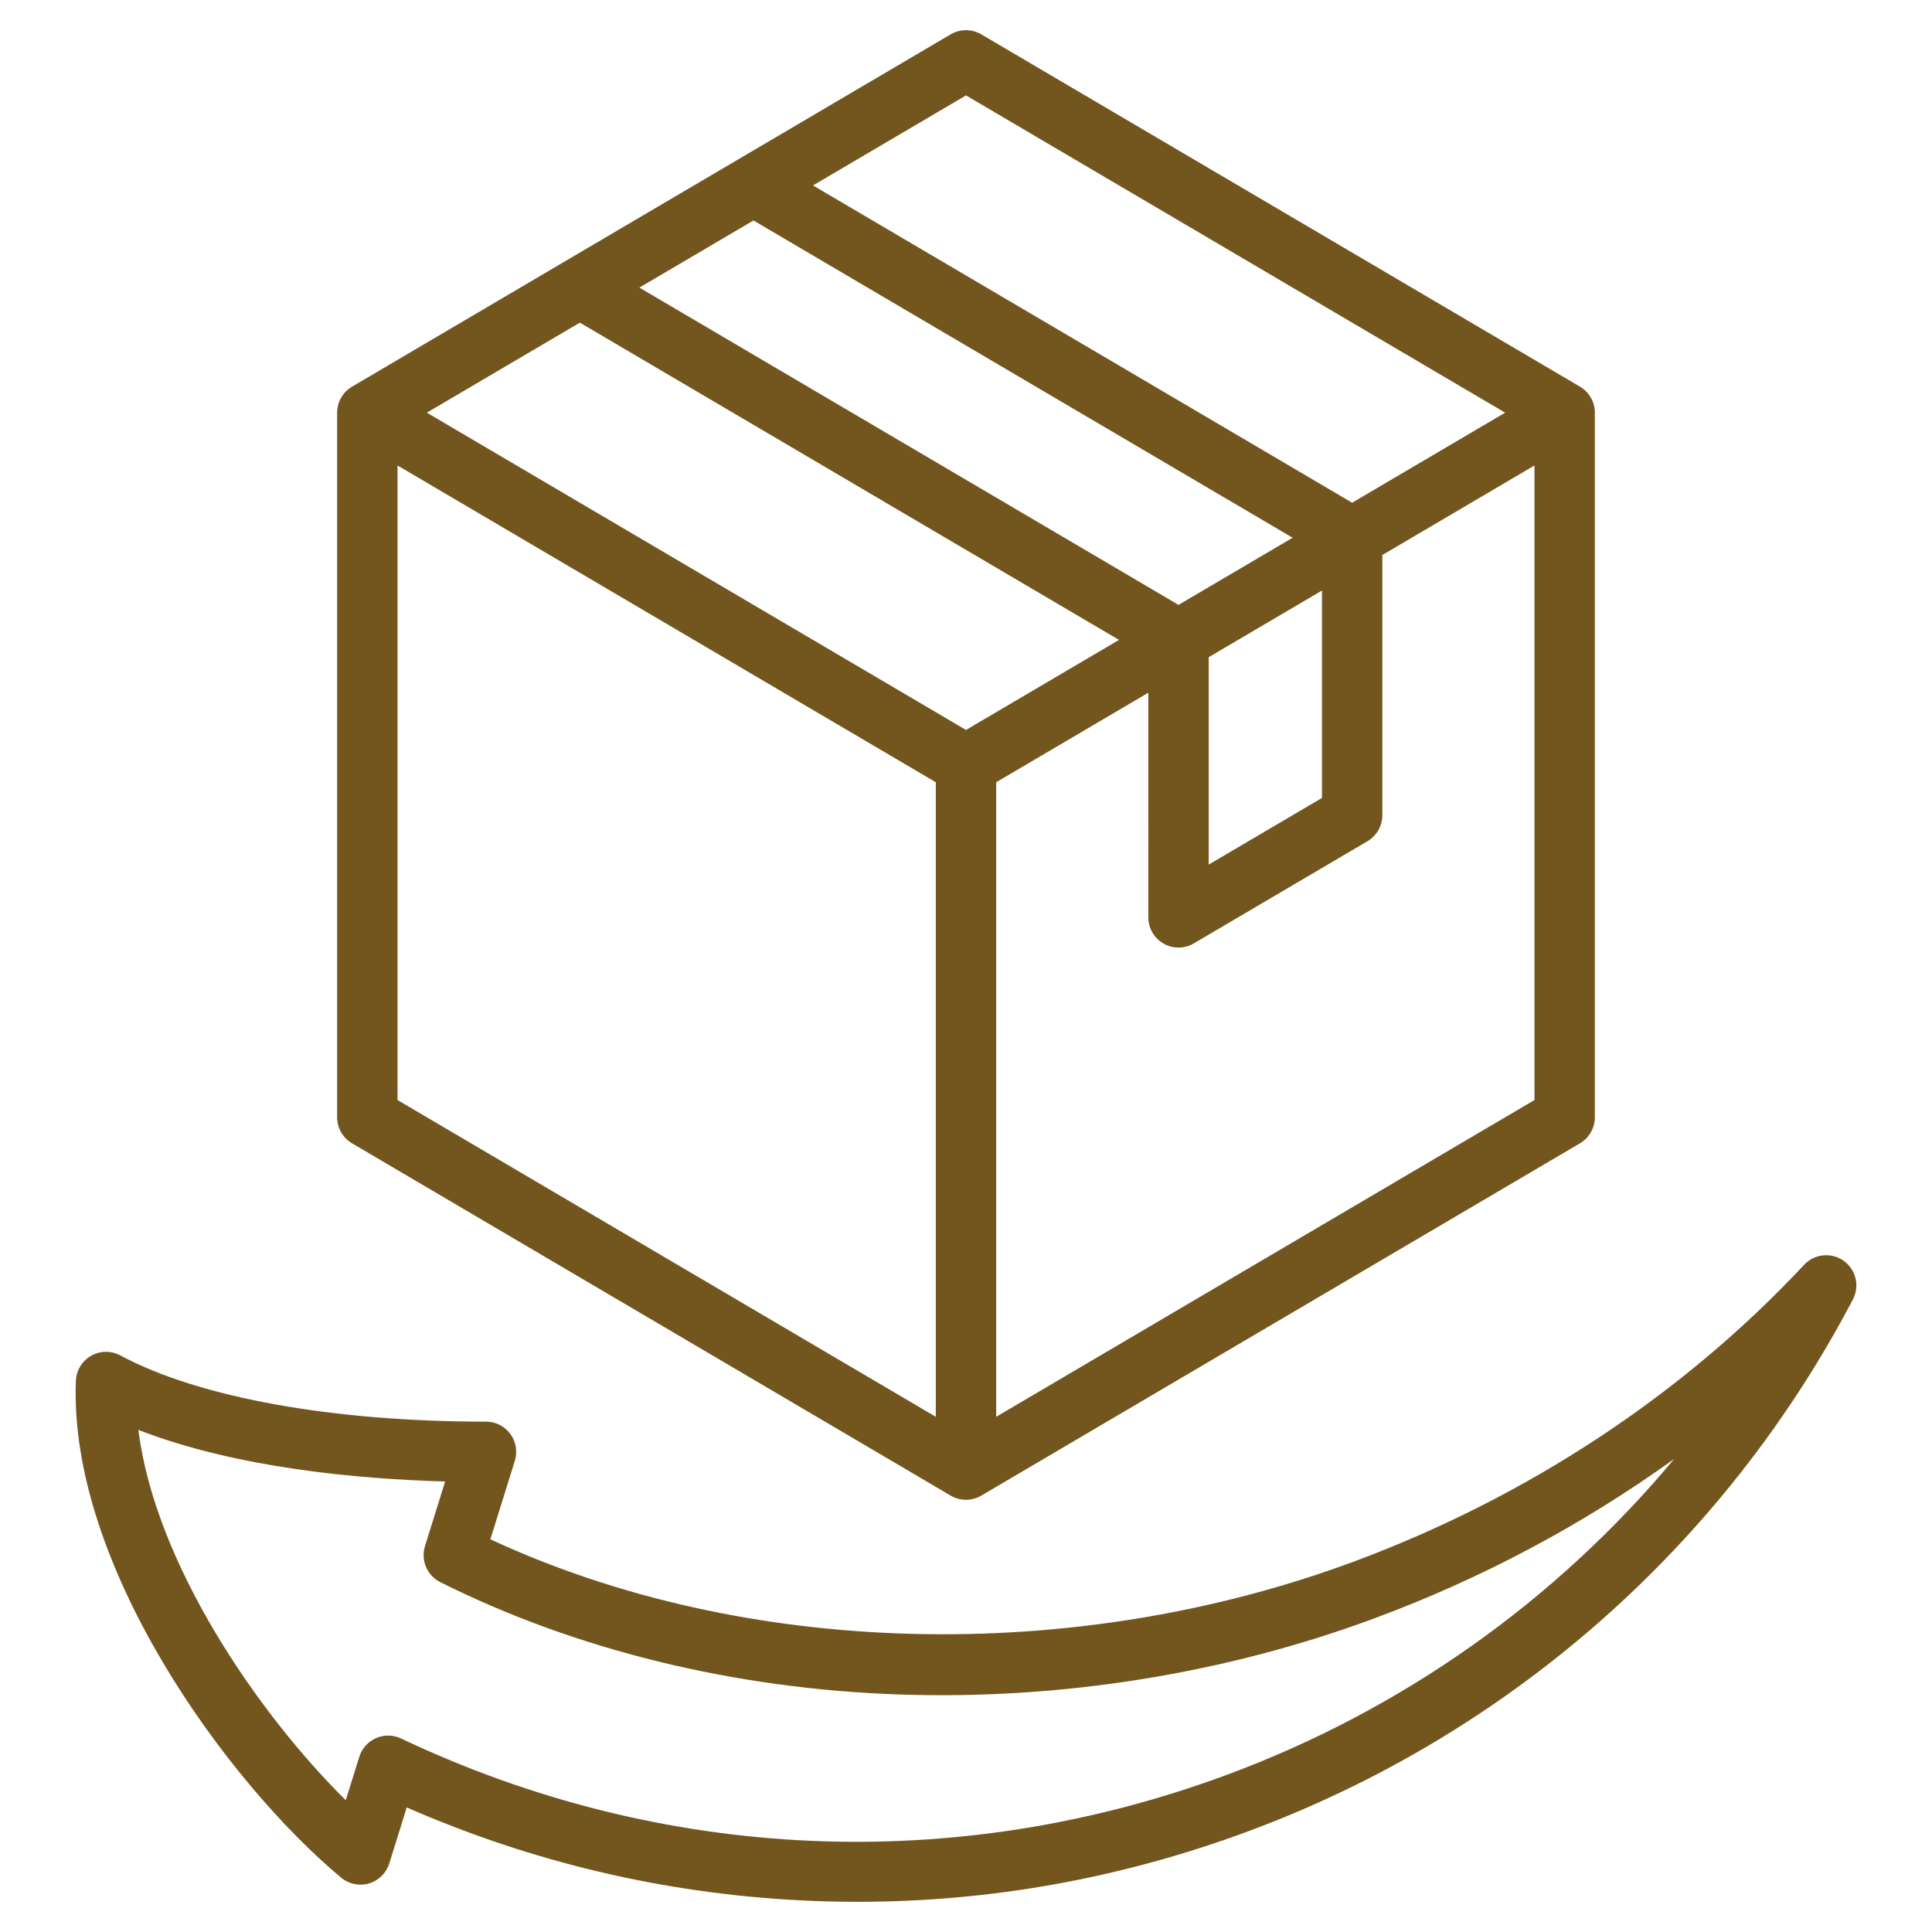
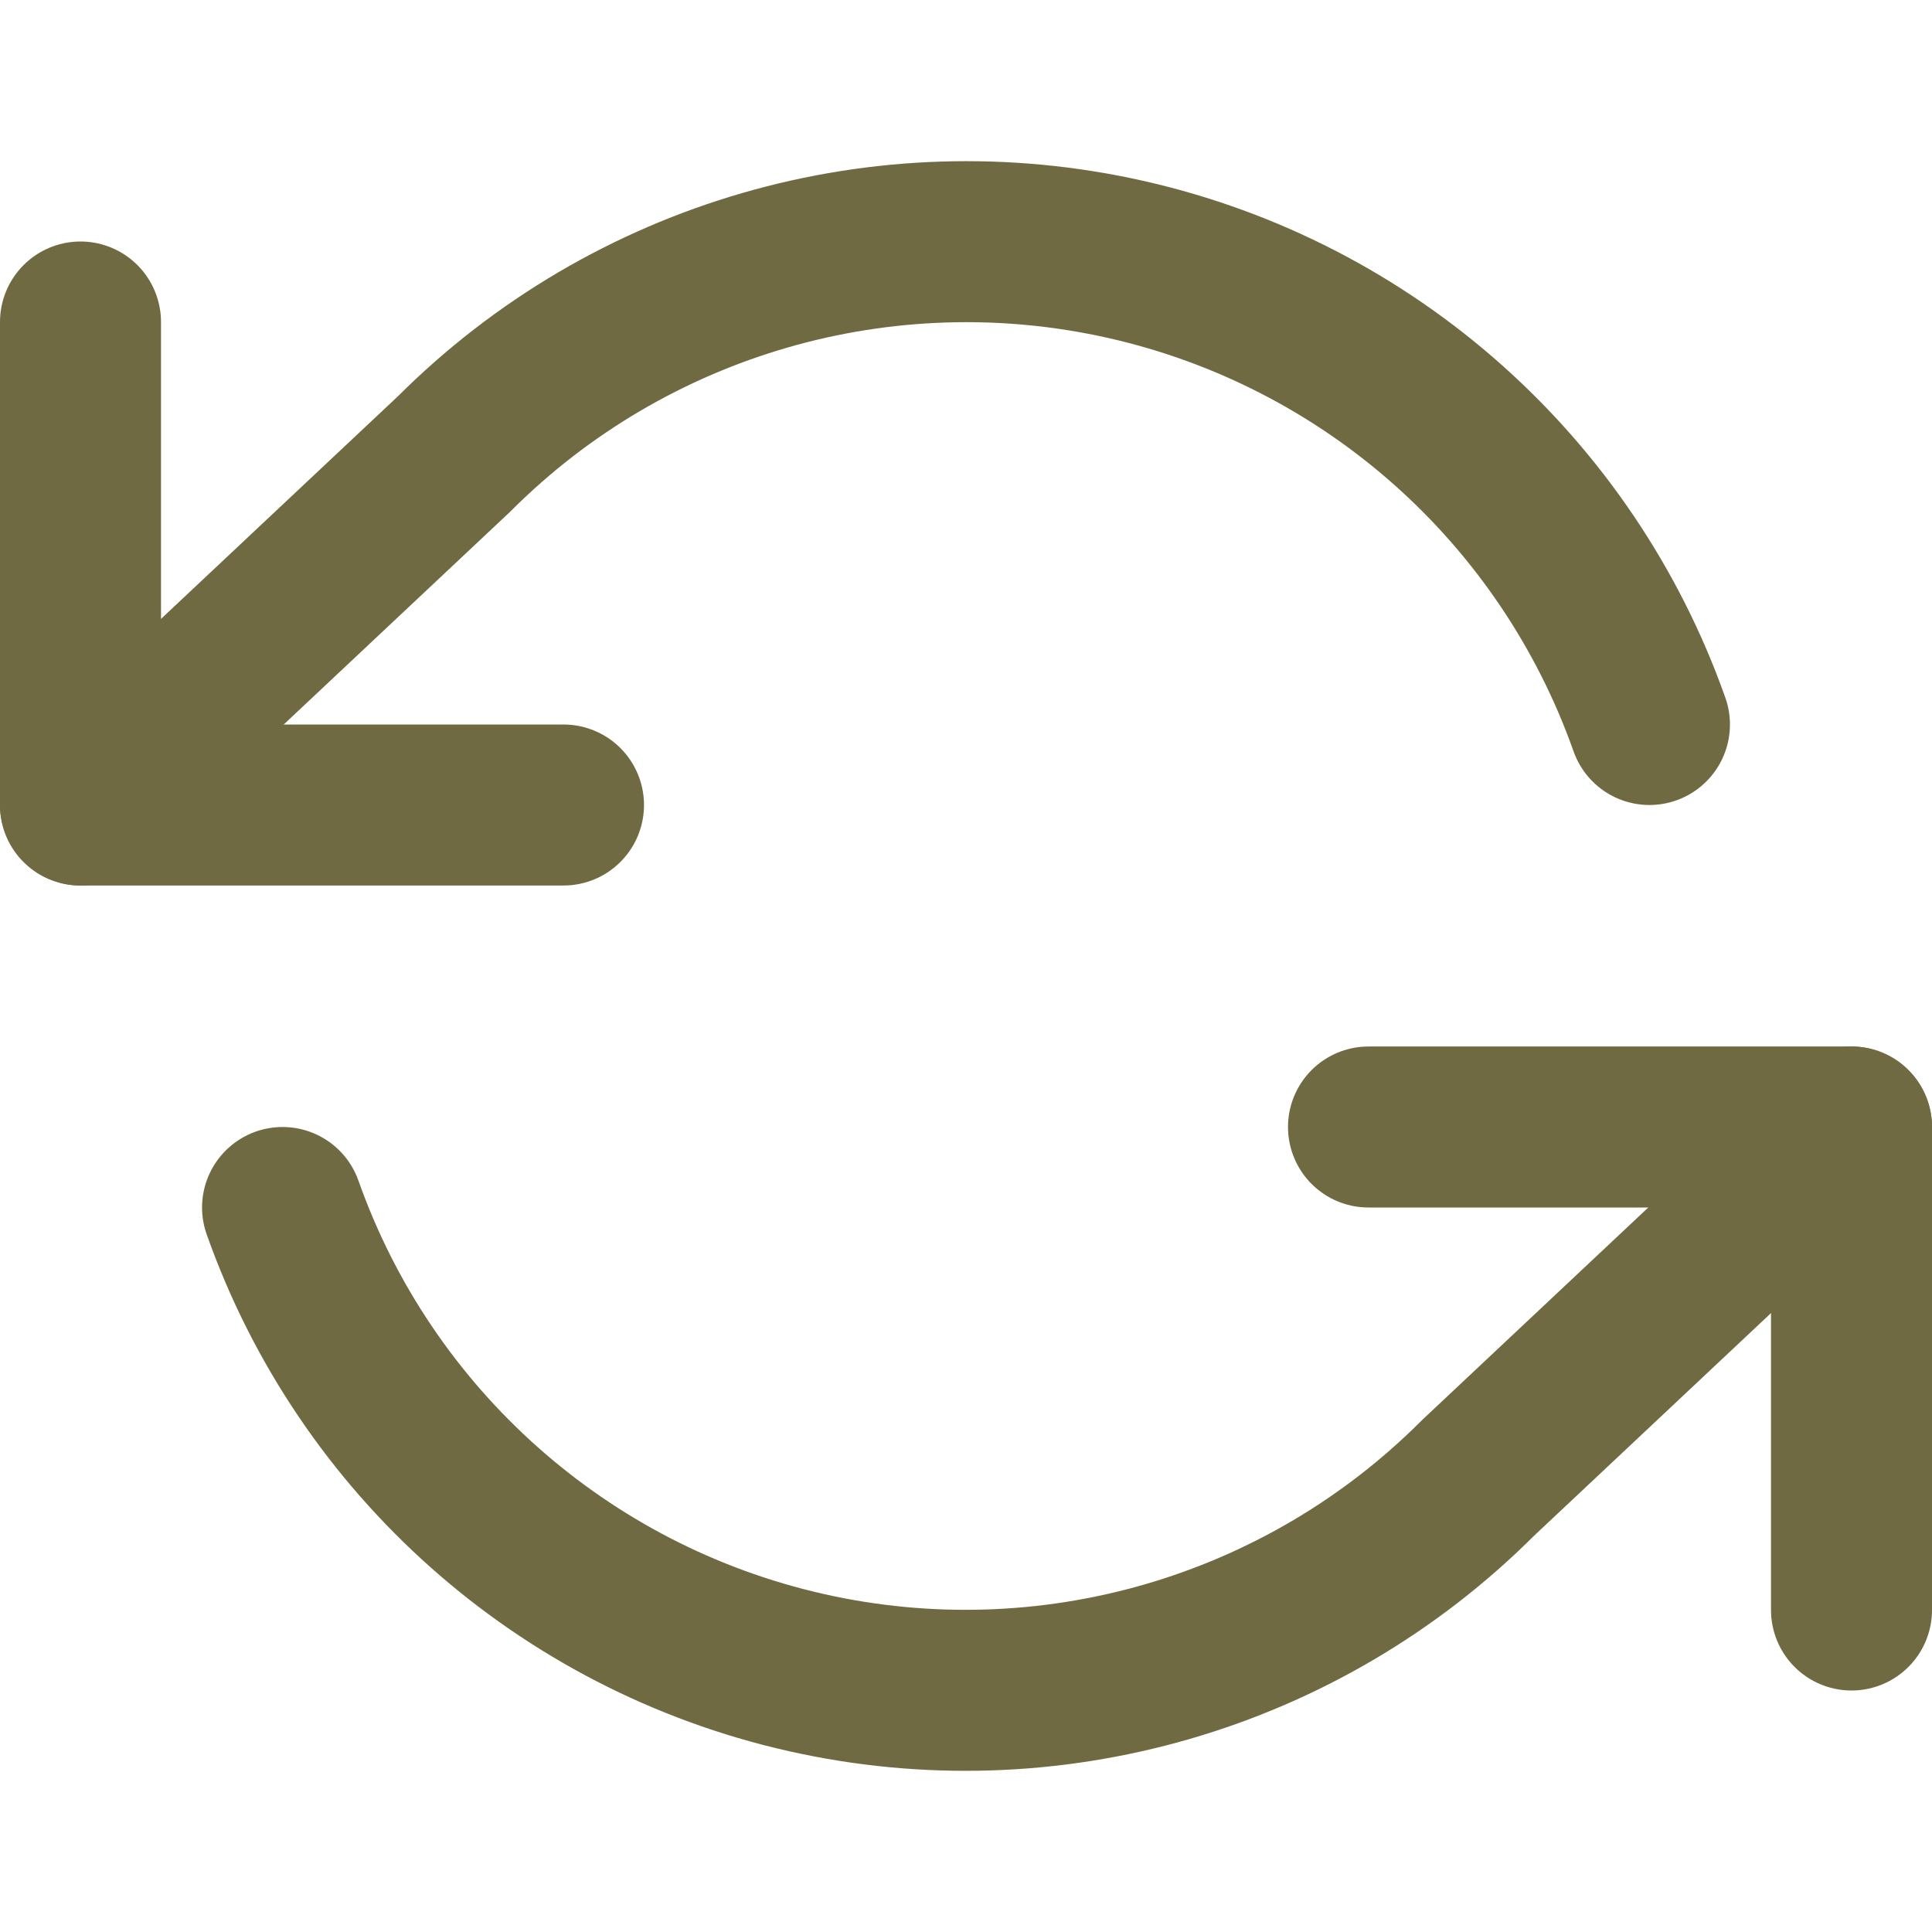
- <svg xmlns="http://www.w3.org/2000/svg" version="1.1" width="512" height="512" x="0" y="0" viewBox="0 0 512 512" style="enable-background:new 0 0 512 512" xml:space="preserve" class="">
-   <g>
-     <path d="M488.582 334.12a8 8 0 0 0-10.477 1.067c-32.145 34.444-73.47 61.664-119.508 78.718-74.604 27.637-161.509 25.236-228.646-5.978l6.485-20.795a8.002 8.002 0 0 0-7.637-10.382h-.003c-40.765.002-76.103-6.381-96.91-17.55a8 8 0 0 0-11.777 6.737C18.21 414.7 60.07 472.284 90.4 497.598a7.999 7.999 0 0 0 12.764-3.761l4.63-14.85c33.084 14.479 68.058 22.753 104.102 24.615 5.151.267 10.293.399 15.426.399 35.198 0 69.891-6.252 103.336-18.641 69.183-25.627 126.141-75.702 160.382-141.002a7.999 7.999 0 0 0-2.458-10.238zM325.098 470.358c-71.849 26.616-149.56 23.19-218.815-9.64a7.992 7.992 0 0 0-6.638-.098 8.002 8.002 0 0 0-4.427 4.946l-3.588 11.508c-23.178-22.895-50.509-62.615-54.96-98.135 26.116 10.146 58.491 13.039 81.299 13.665l-5.348 17.146a8 8 0 0 0 4.058 9.536c35.976 18.005 78.095 28.301 121.803 29.775 42.729 1.44 86.188-5.527 125.674-20.153 28.538-10.571 55.363-24.874 79.515-42.274-31.289 37.519-72.004 66.474-118.573 83.724zM93.289 302.988l158.652 93.364c1.252.737 2.655 1.105 4.058 1.105s2.806-.368 4.058-1.105l158.653-93.364a8.003 8.003 0 0 0 3.942-6.895v-186.73c0-2.834-1.5-5.457-3.942-6.895L260.056 9.103a7.994 7.994 0 0 0-8.115 0L93.289 102.469a8.003 8.003 0 0 0-3.942 6.895v186.73a7.997 7.997 0 0 0 3.942 6.894zm12.057-179.635 142.652 83.949v168.165l-142.652-83.948zm206.975 36.948L169.44 76.218l30.237-17.794 142.88 84.083zm38.009-3.803v54.967l-30.009 17.659-.001-54.965zm-53.783 13.085-40.549 23.863-142.879-84.083 40.548-23.862zm-32.548 205.885V207.303l40.321-23.729.001 59.54a7.996 7.996 0 0 0 4.029 6.944 7.99 7.99 0 0 0 8.029-.049l46.009-27.075a8.003 8.003 0 0 0 3.942-6.895v-68.956l40.322-23.729V291.52zm-8-350.188 142.88 84.083-40.549 23.863-142.88-84.084z" fill="#72561e" opacity="1" data-original="#000000" class="" />
-   </g>
+ <svg xmlns="http://www.w3.org/2000/svg" width="30" height="30" viewBox="0 0 24 24" fill="none" stroke="#706a42" stroke-width="2" stroke-linecap="round" stroke-linejoin="round">
+   <polyline points="1 4 1 10 7 10" />
+   <polyline points="23 20 23 14 17 14" />
+   <path d="M20.49 9A9 9 0 0 0 5.64 5.64L1 10m22 4l-4.64 4.36A9 9 0 0 1 3.51 15" />
</svg>
